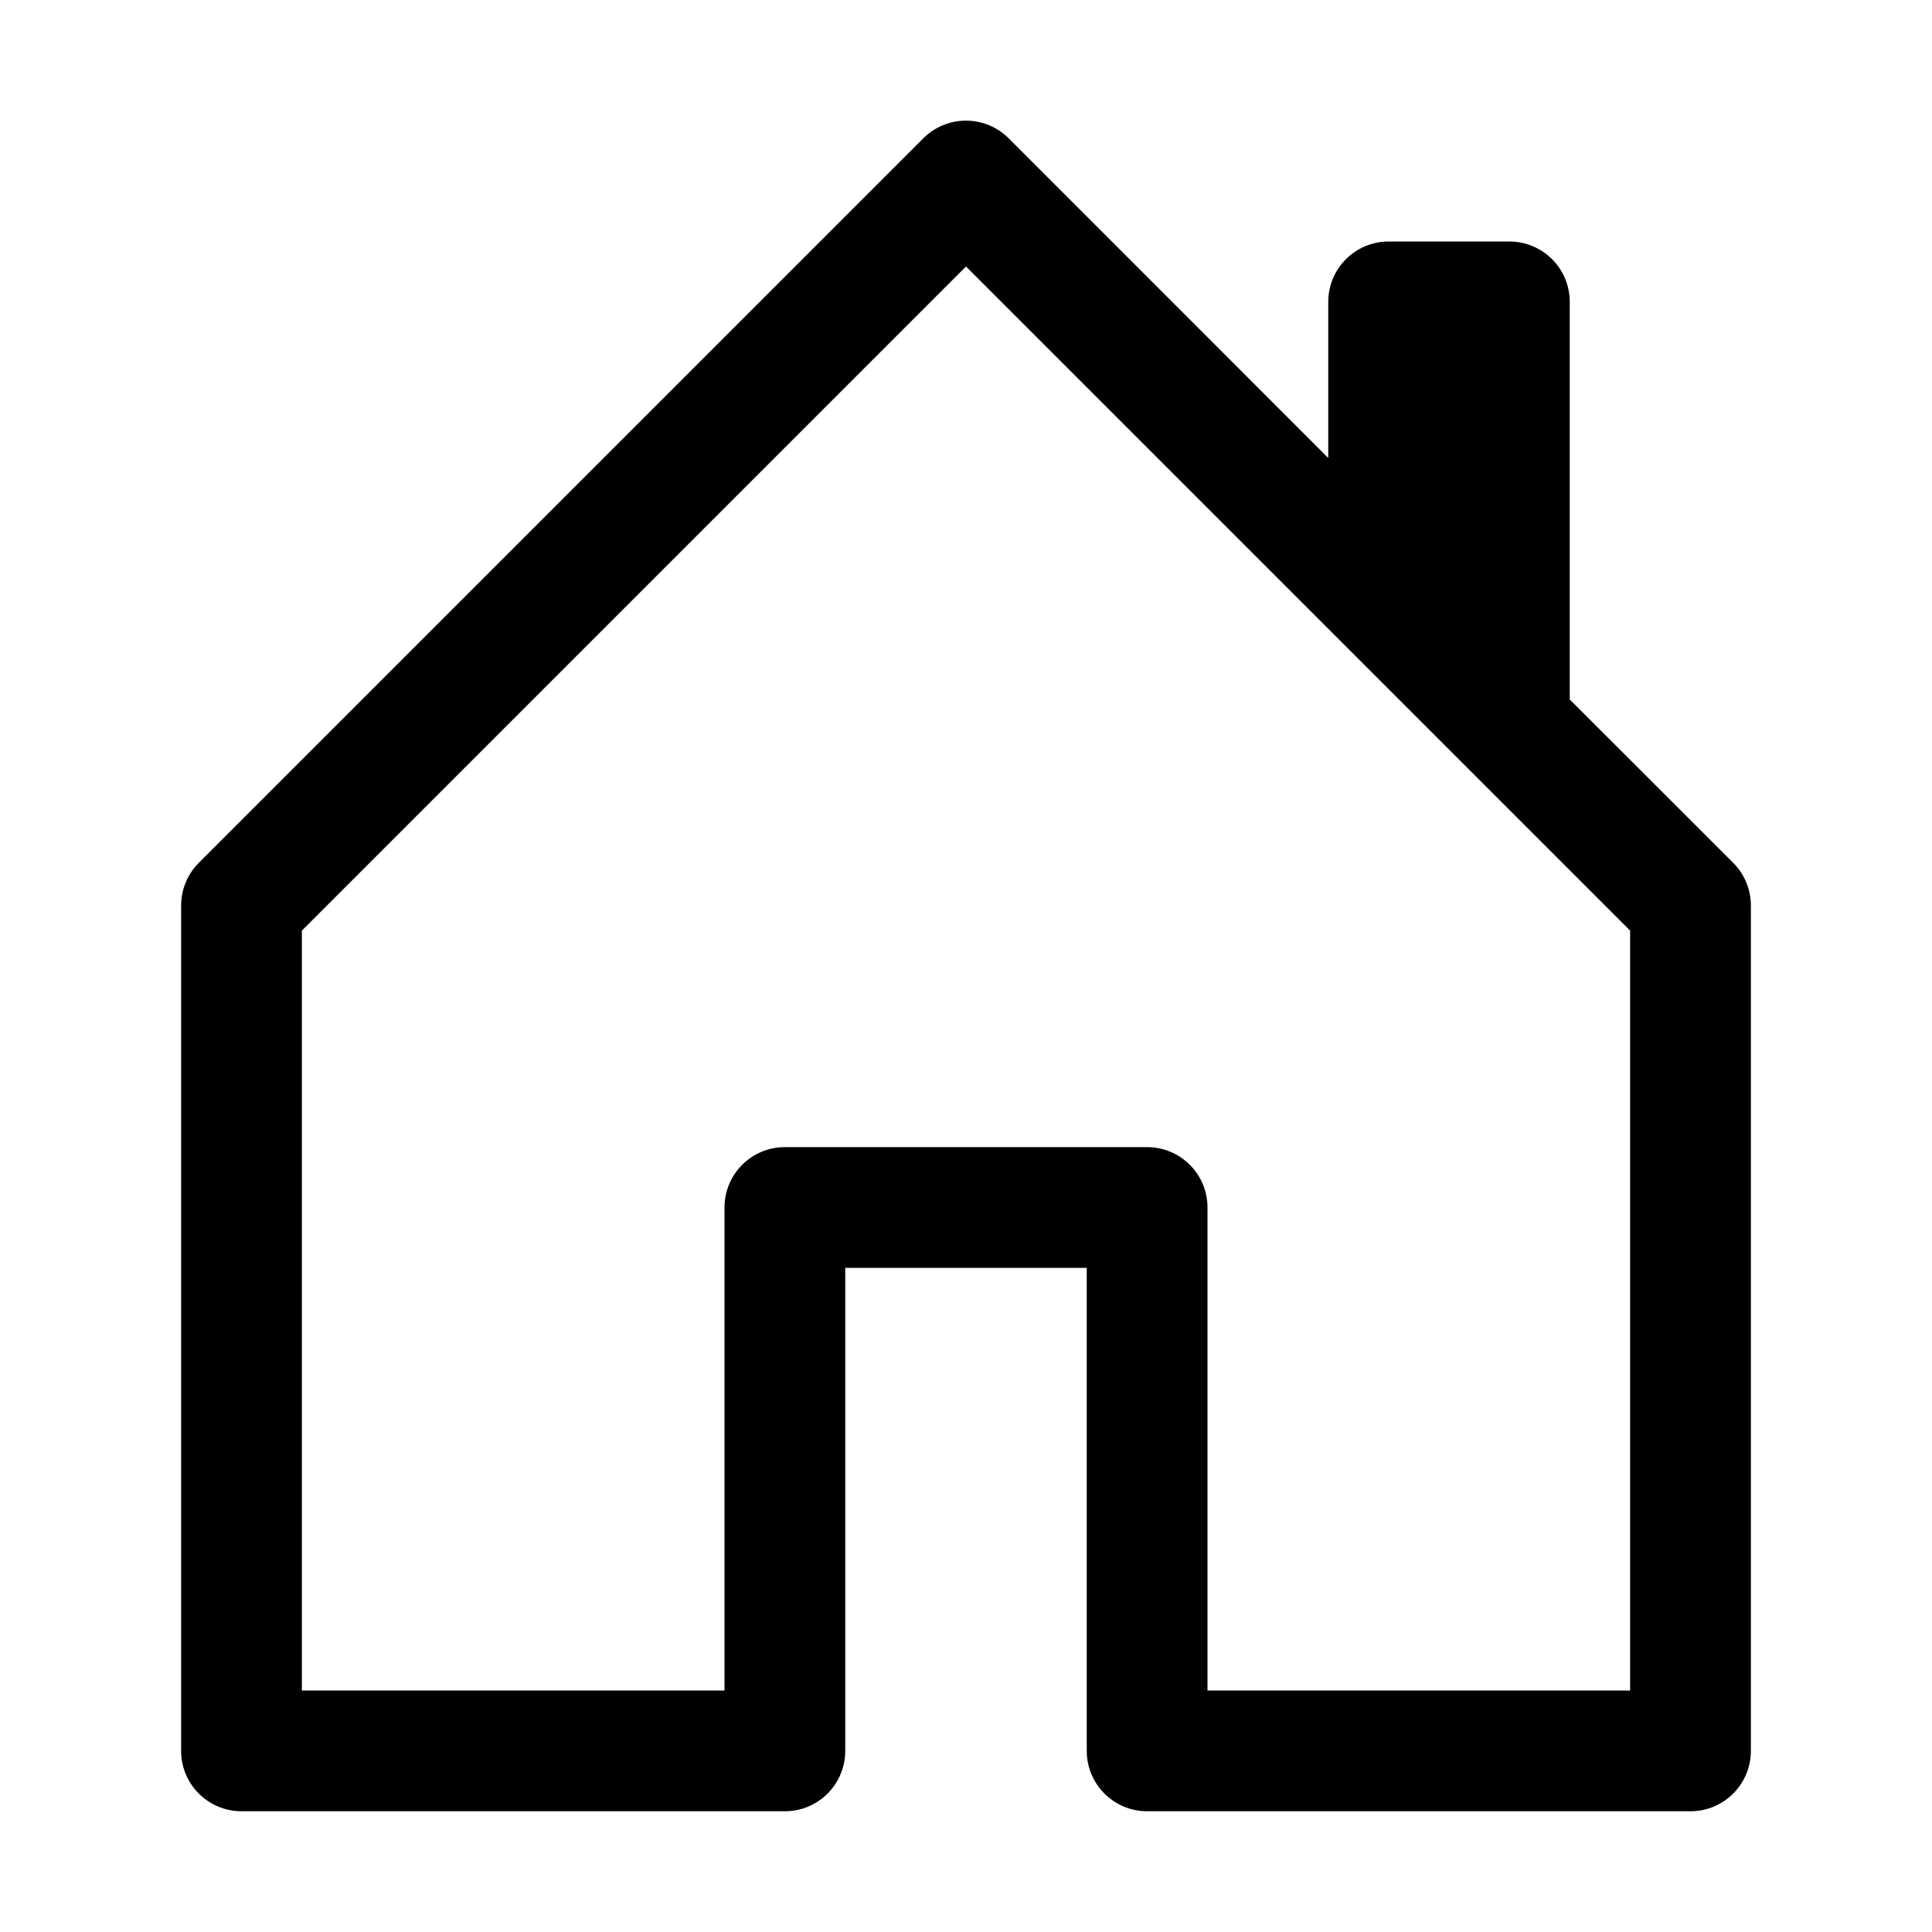
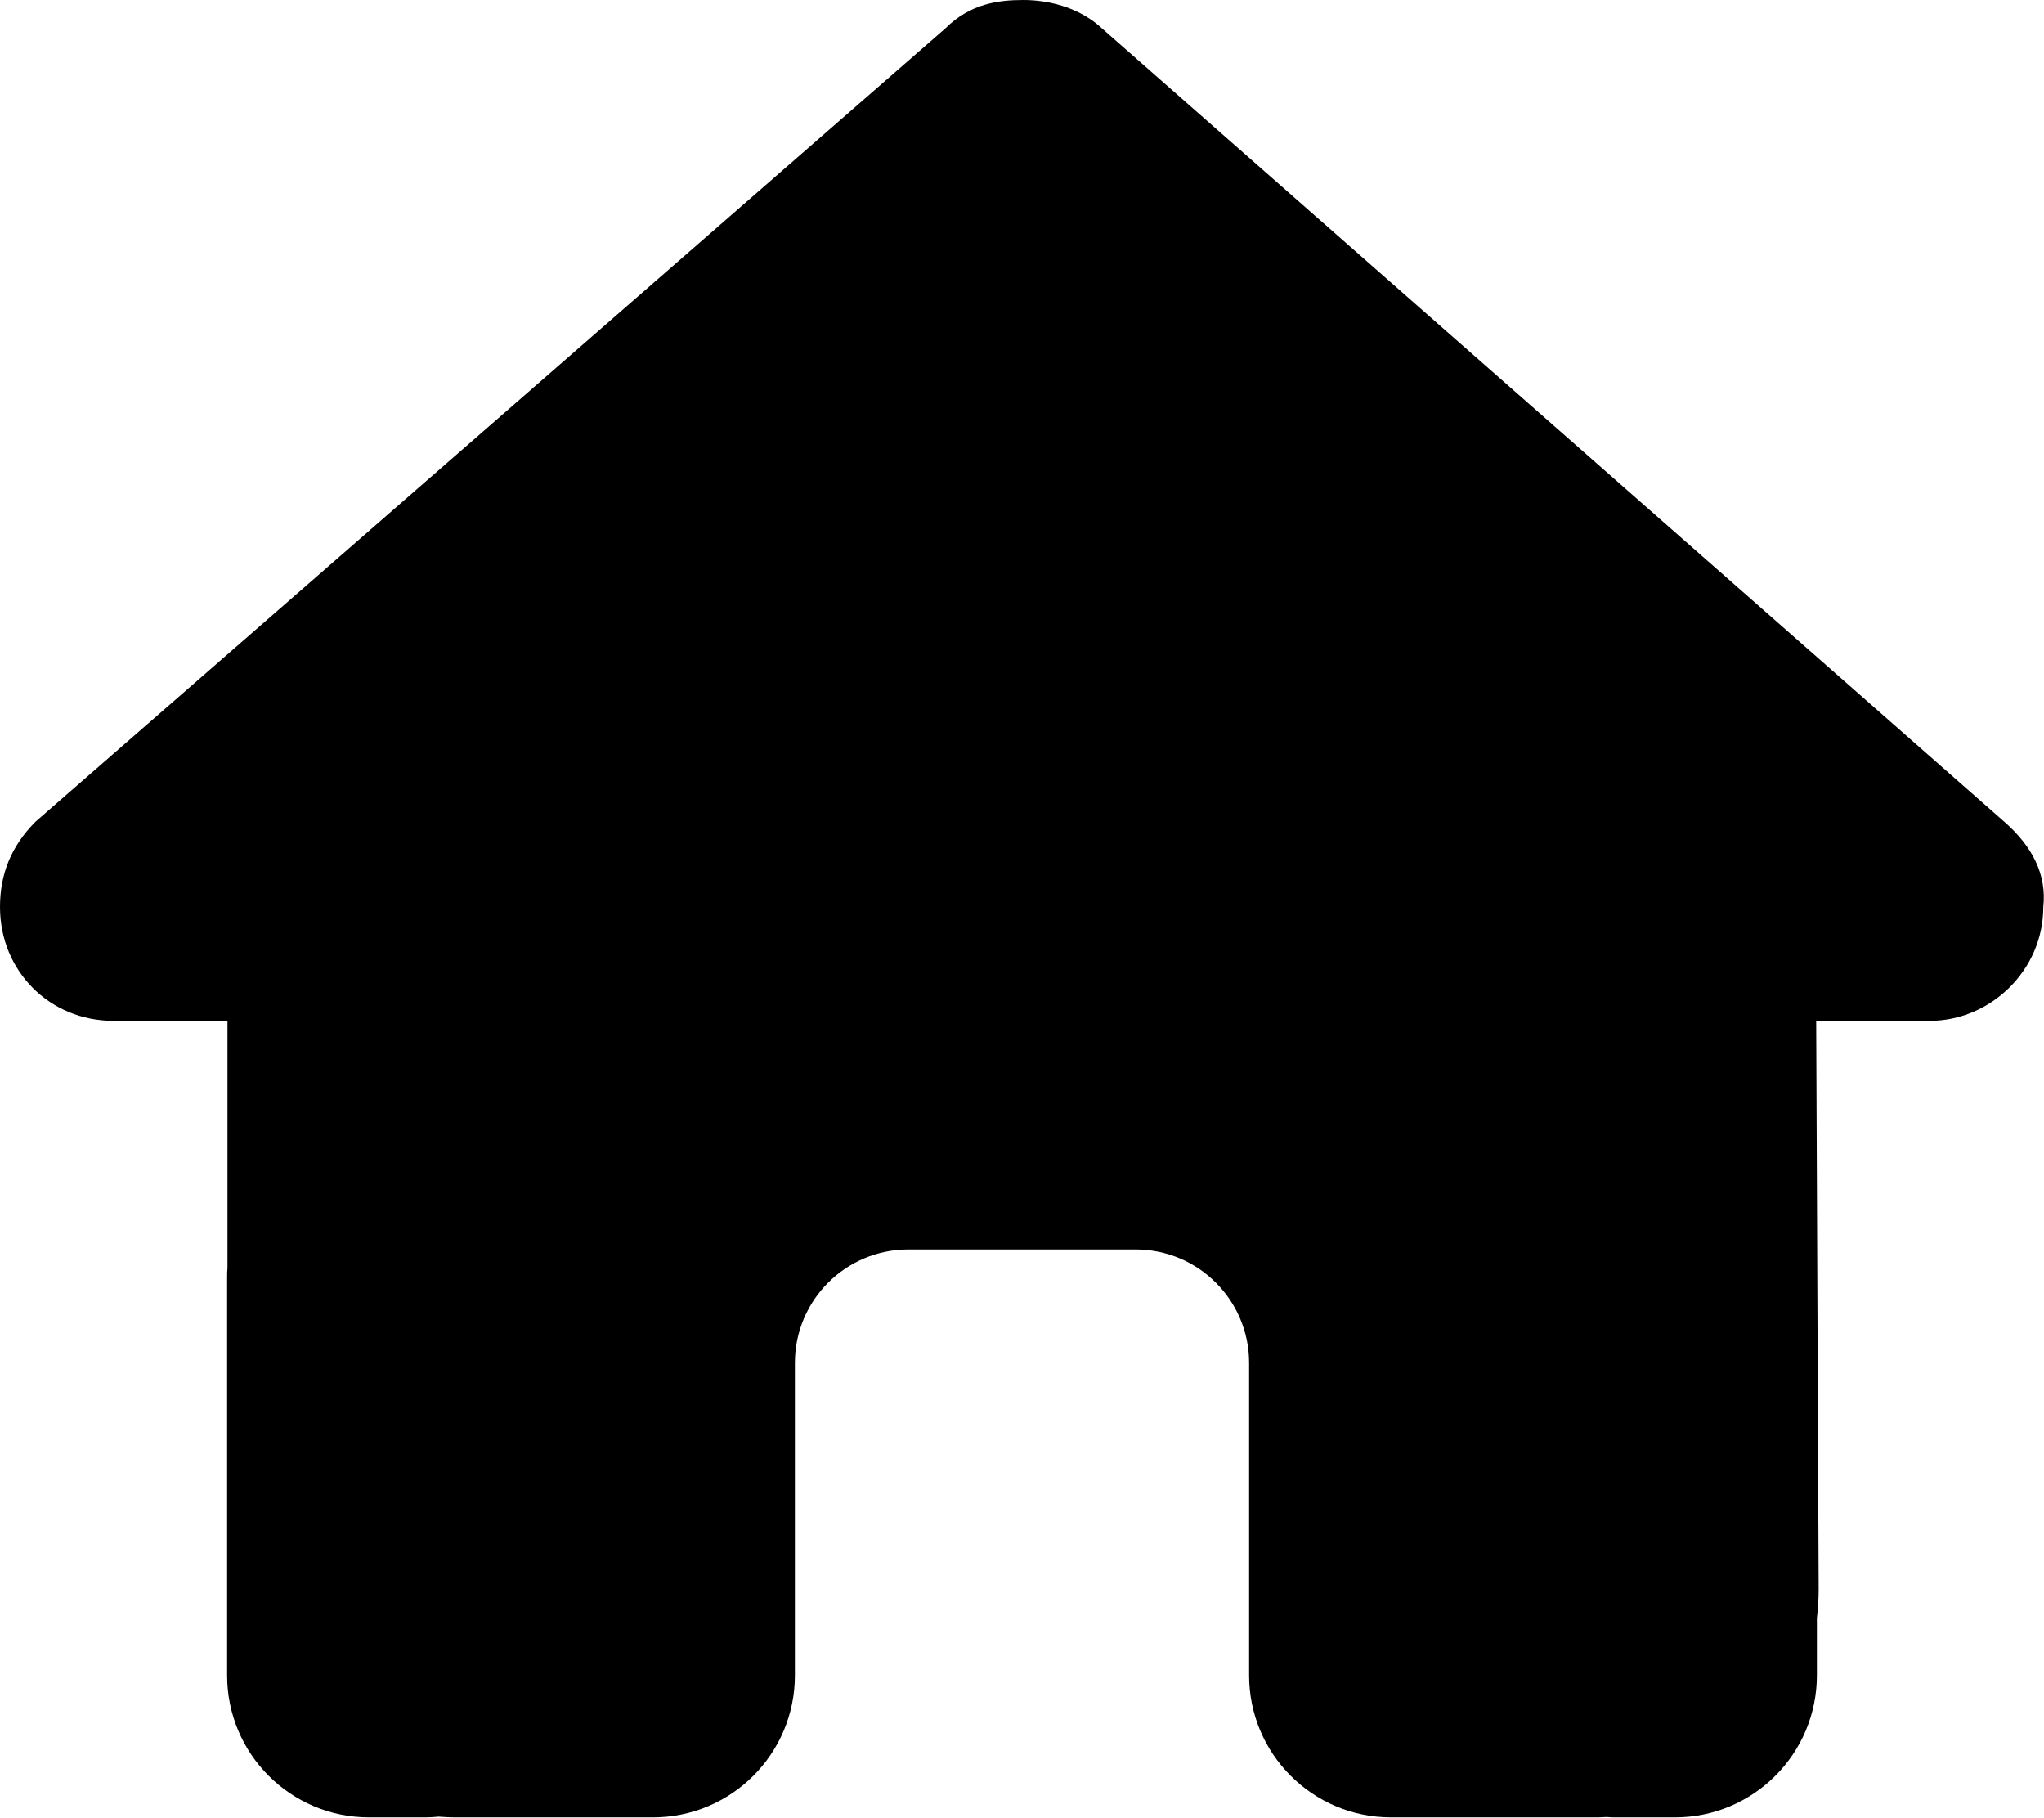
- <svg xmlns="http://www.w3.org/2000/svg" width="16" height="16" fill="currentColor" class="bi bi-house-door" viewBox="0 0 16 16">
-   <path d="M8.354 1.146a.5.5 0 0 0-.708 0l-6 6A.5.5 0 0 0 1.5 7.5v7a.5.5 0 0 0 .5.5h4.5a.5.5 0 0 0 .5-.5v-4h2v4a.5.5 0 0 0 .5.5H14a.5.5 0 0 0 .5-.5v-7a.5.5 0 0 0-.146-.354L13 5.793V2.5a.5.5 0 0 0-.5-.5h-1a.5.5 0 0 0-.5.5v1.293zM2.5 14V7.707l5.5-5.5 5.5 5.5V14H10v-4a.5.5 0 0 0-.5-.5h-3a.5.5 0 0 0-.5.5v4z" />
+ <svg xmlns="http://www.w3.org/2000/svg" viewBox="0 0 576 512">
+   <path d="M575.8 255.5c0 18-15 32.1-32 32.1h-32l.7 160.2c0 2.7-.2 5.4-.5 8.1V472c0 22.1-17.9 40-40 40H456c-1.1 0-2.2 0-3.3-.1c-1.4 .1-2.8 .1-4.2 .1H416 392c-22.1 0-40-17.9-40-40V448 384c0-17.7-14.3-32-32-32H256c-17.7 0-32 14.3-32 32v64 24c0 22.1-17.9 40-40 40H160 128.1c-1.5 0-3-.1-4.5-.2c-1.2 .1-2.4 .2-3.6 .2H104c-22.1 0-40-17.9-40-40V360c0-.9 0-1.9 .1-2.8V287.6H32c-18 0-32-14-32-32.1c0-9 3-17 10-24L266.4 8c7-7 15-8 22-8s15 2 21 7L564.8 231.5c8 7 12 15 11 24z" />
</svg>
